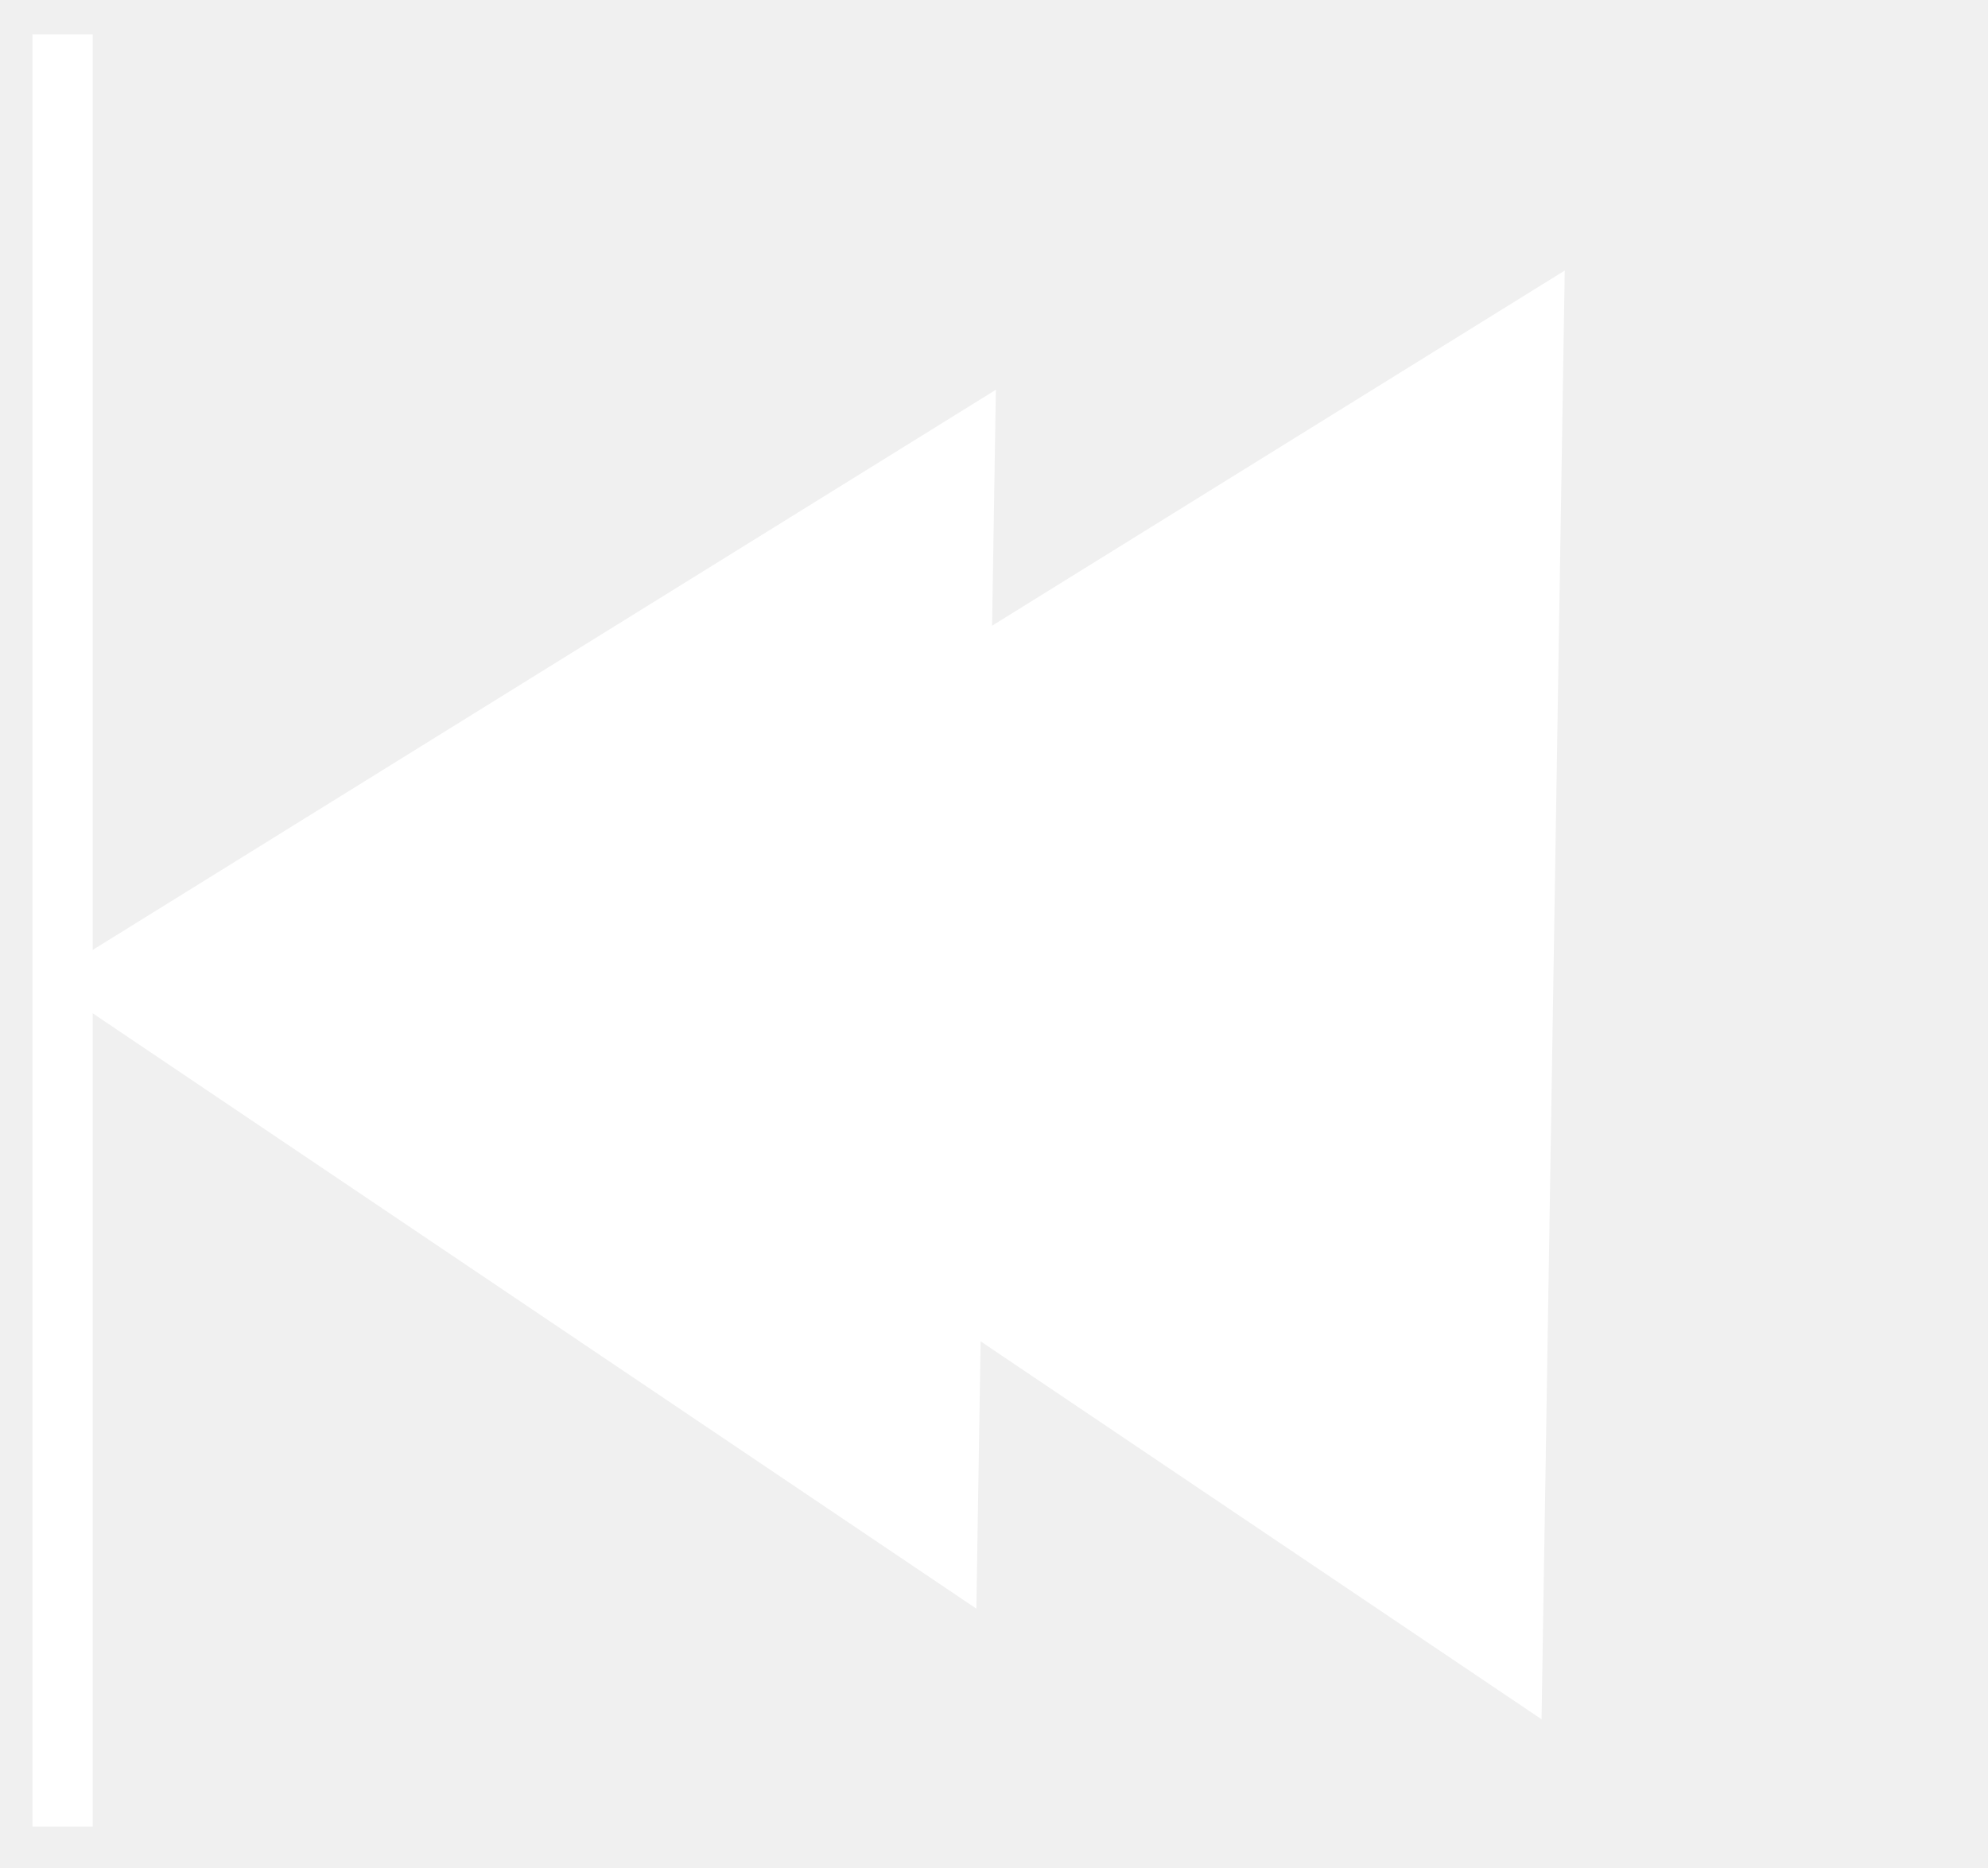
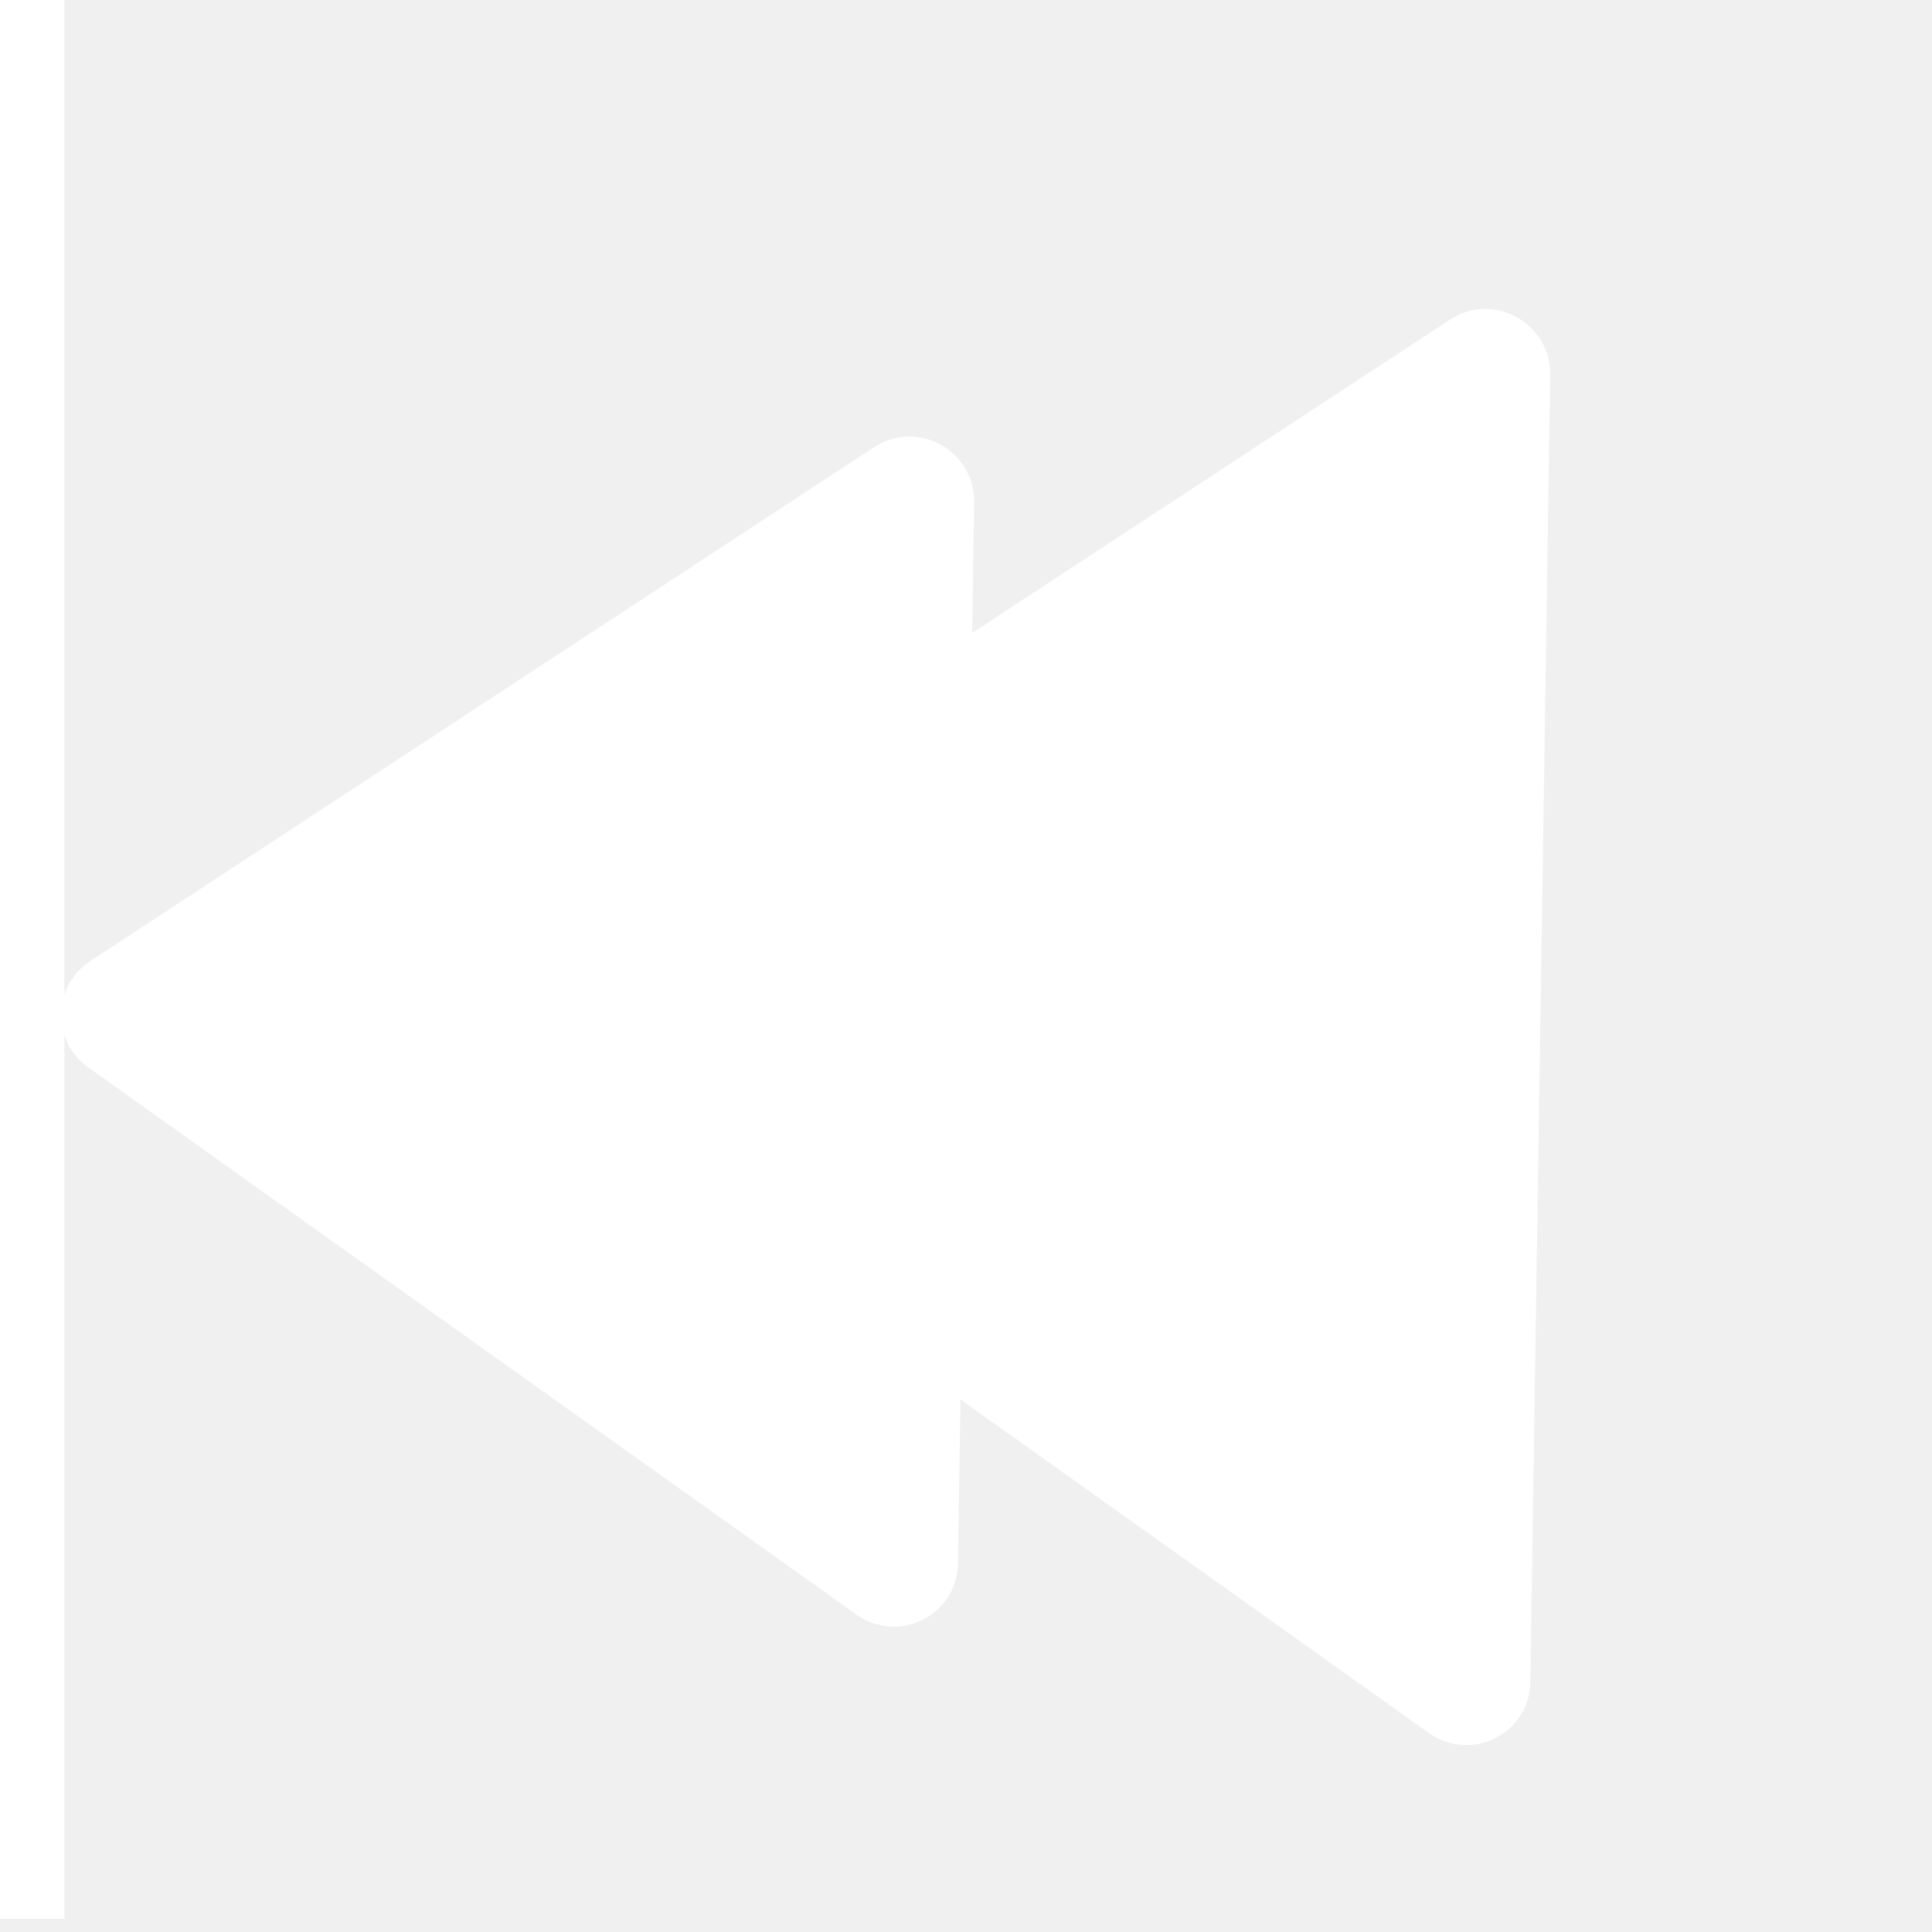
- <svg xmlns="http://www.w3.org/2000/svg" width="33" height="31" viewBox="0 0 33 31" fill="none">
-   <path d="M7.188 16.141L25.974 4.491L25.589 28.538L7.188 16.141Z" fill="white" />
-   <path d="M0.726 16.272L16.531 6.47L16.207 26.702L0.726 16.272Z" fill="white" />
-   <line x1="1.039" y1="0.572" x2="1.039" y2="30.319" stroke="white" />
+ <svg xmlns="http://www.w3.org/2000/svg" width="30" height="30" viewBox="0 0 30 30" fill="none">
+   <path d="M7.495 16.446C6.92 16.037 6.933 15.18 7.52 14.795L22.519 4.961C23.19 4.522 24.083 5.016 24.071 5.82L23.763 26.118C23.751 26.922 22.844 27.378 22.187 26.91L7.495 16.446Z" fill="white" />
+   <path d="M1.373 16.577C0.798 16.168 0.811 15.311 1.398 14.926L13.574 6.943C14.245 6.503 15.138 6.997 15.126 7.801L14.875 24.278C14.863 25.081 13.955 25.538 13.298 25.07L1.373 16.577Z" fill="white" />
+   <line x1="0.5" y1="2.44795e-08" x2="0.5" y2="29.796" stroke="white" />
</svg>
